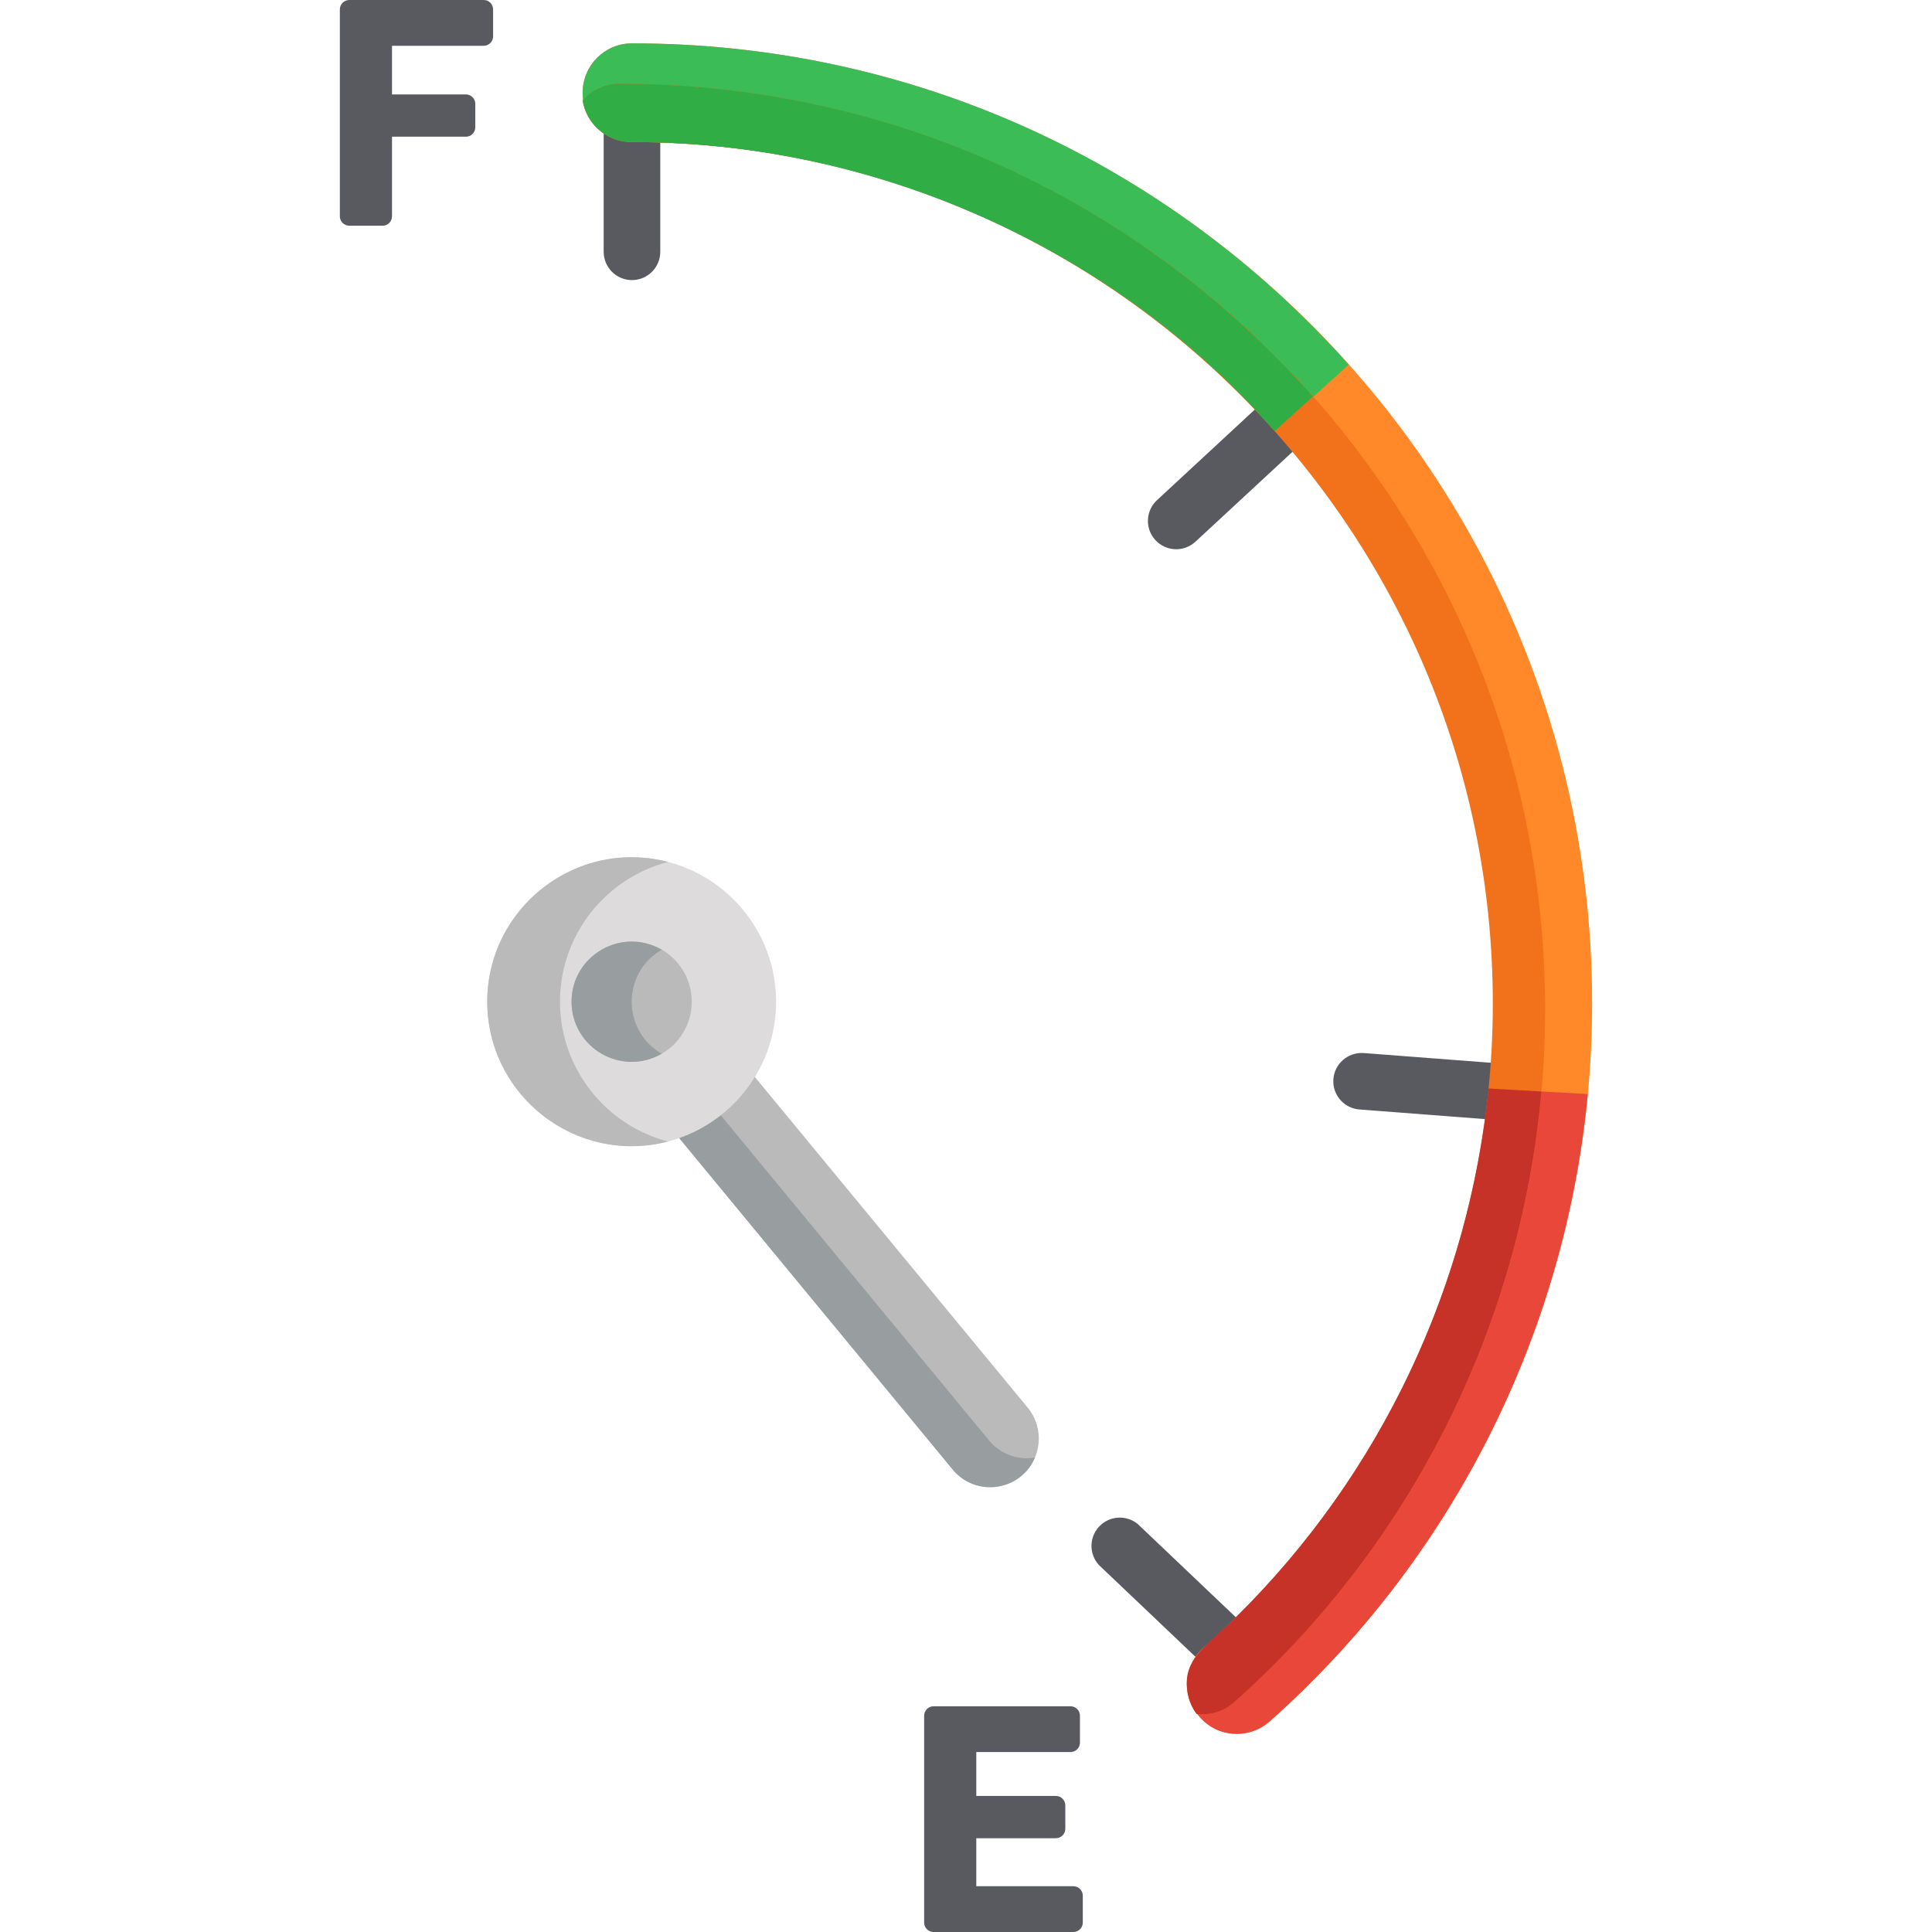
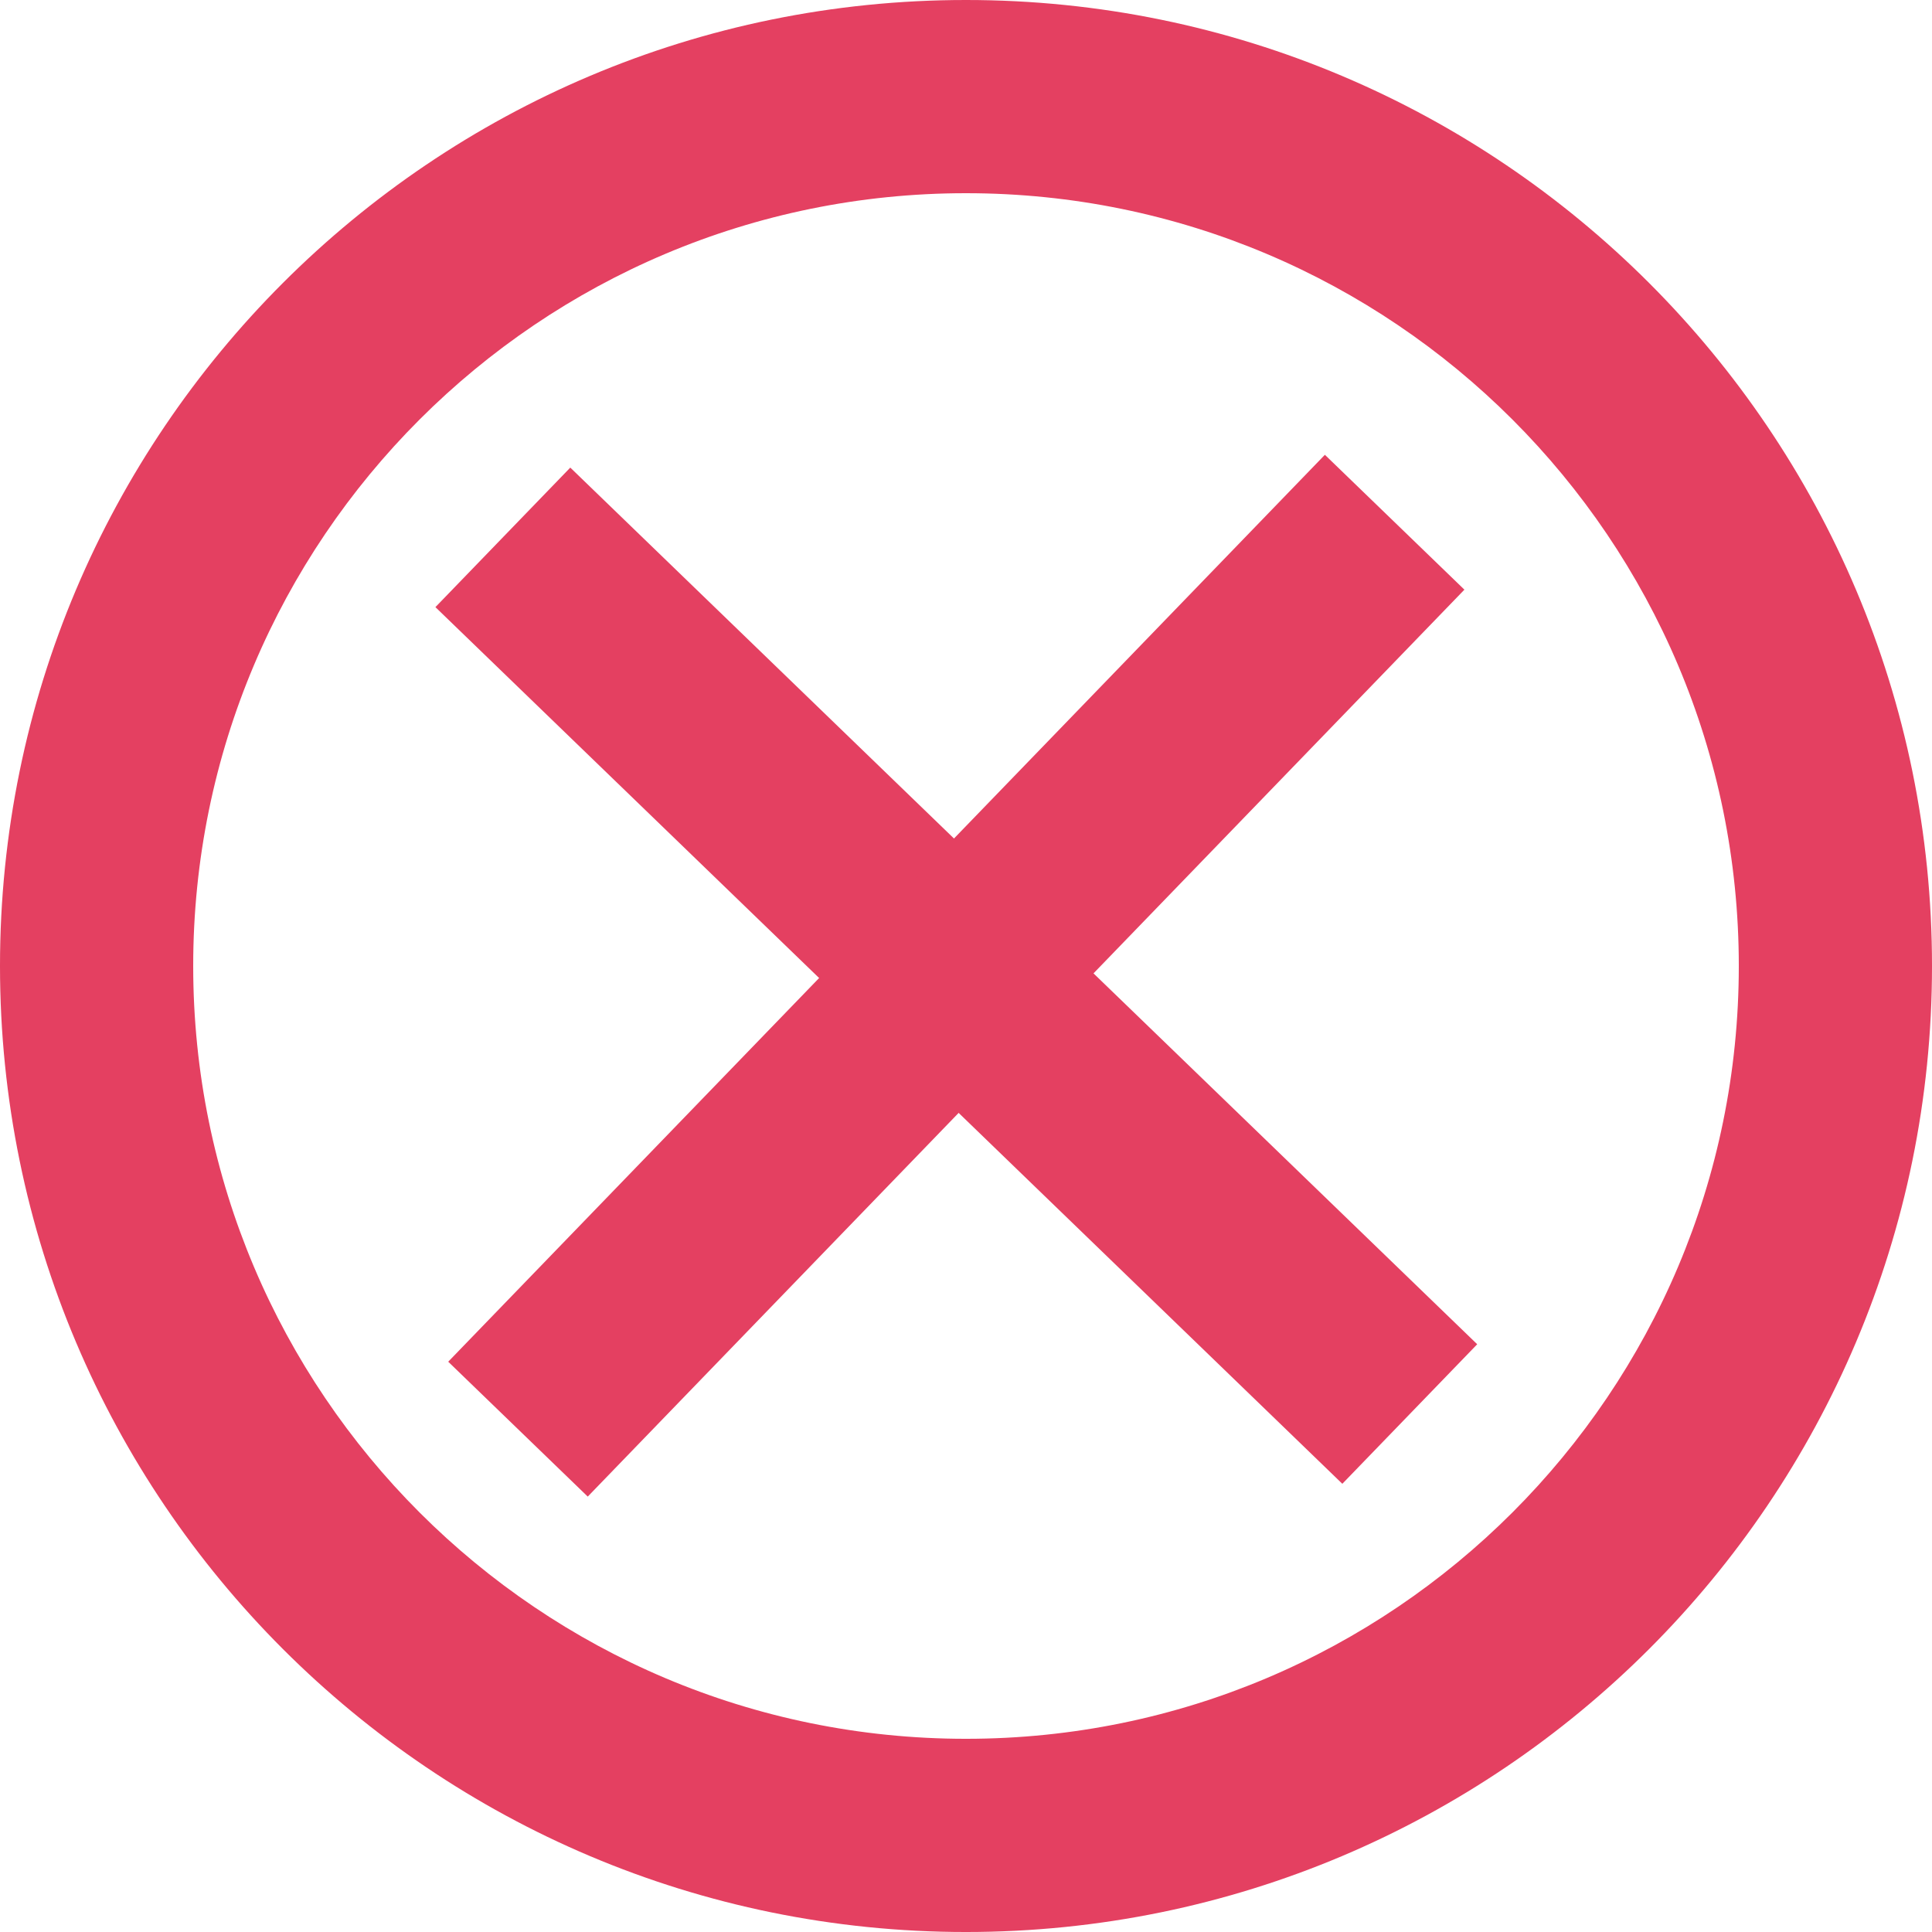
- <svg xmlns="http://www.w3.org/2000/svg" version="1.1" id="Capa_1" x="0px" y="0px" viewBox="0 0 511.999 511.999" style="enable-background:new 0 0 511.999 511.999;" xml:space="preserve">
-   <g>
-     <path style="fill:#585A60;" d="M317.379,439.609l-26.148-24.854c-2.801-3.051-2.599-7.795,0.452-10.597   c3.051-2.802,7.795-2.601,10.597,0.452l26.148,24.854c2.801,3.051,2.599,7.795-0.452,10.597   C324.924,442.863,320.18,442.661,317.379,439.609z" />
-     <path style="fill:#585A60;" d="M396.532,296.797l-36.117-2.763c-4.135-0.234-7.298-3.777-7.064-7.912   c0.234-4.136,3.771-7.27,7.912-7.065l36.117,2.763c4.135,0.234,7.298,3.777,7.063,7.912   C404.212,293.829,400.72,297.022,396.532,296.797z" />
-     <path style="fill:#585A60;" d="M306.152,143.089c-2.781-3.069-2.547-7.813,0.522-10.594l27.783-25.737   c3.069-2.782,7.812-2.548,10.594,0.521c2.781,3.069,2.547,7.813-0.522,10.594l-27.783,25.737   C313.674,146.393,308.932,146.157,306.152,143.089z" />
+ <svg xmlns="http://www.w3.org/2000/svg" width="99.559mm" height="99.559mm" viewBox="0 0 99.559 99.559" version="1.1" id="svg4521">
+   <defs id="defs4515" />
+   <g id="layer1" transform="translate(-0.2202911,-197.2203)">
+     <path style="opacity:1;fill:#e44061;fill-opacity:1;stroke:none;stroke-width:1.665;stroke-miterlimit:4;stroke-dasharray:none;stroke-opacity:1" d="M 188.145 0 A 188.144 188.144 0 0 0 0 188.145 A 188.144 188.144 0 0 0 188.145 376.287 A 188.144 188.144 0 0 0 376.287 188.145 A 188.144 188.144 0 0 0 188.145 0 z M 188.145 37.629 A 150.515 150.515 0 0 1 338.658 188.145 A 150.515 150.515 0 0 1 188.145 338.658 A 150.515 150.515 0 0 1 37.629 188.145 A 150.515 150.515 0 0 1 188.145 37.629 z " transform="matrix(0.2645833,0,0,0.2645833,0.2202911,197.2203)" id="path5066" />
+     <g id="g5121" transform="rotate(44.02189,-61.92037,140.1024)">
+       <rect transform="rotate(0.006038)" y="134.889" x="60.348" height="10" width="65" id="rect5087" style="opacity:1;fill:#e44061;fill-opacity:1;stroke:none;stroke-width:0.446;stroke-miterlimit:4;stroke-dasharray:none;stroke-opacity:1" />
+       <rect transform="rotate(90.00604)" y="-97.848" x="107.389" height="10" width="65" id="rect5087-0" style="opacity:1;fill:#e44061;fill-opacity:1;stroke:none;stroke-width:0.446;stroke-miterlimit:4;stroke-dasharray:none;stroke-opacity:1" />
+     </g>
  </g>
-   <path style="fill:#BABABA;" d="M179.403,300.882l73.074,88.556c4.527,5.487,12.648,6.265,18.134,1.737  c5.488-4.528,6.267-12.648,1.739-18.136l-73.034-88.507C194.731,292.266,187.568,298.002,179.403,300.882z" />
-   <path style="fill:#989DA0;" d="M262.145,381.771l-71.778-86.985c-3.385,2.698-7.091,4.73-10.963,6.097l73.074,88.556  c6.152,7.457,18.04,5.71,21.794-3.181C269.867,387.014,265.192,385.464,262.145,381.771z" />
-   <path style="fill:#FF8828;" d="M318.017,455.105c-4.797-5.397-4.313-13.66,1.086-18.457  c48.736-43.322,76.689-105.541,76.689-170.699c0-125.89-102.422-228.31-228.312-228.31c-7.221,0-13.074-5.854-13.074-13.074  c0-7.219,5.854-13.073,13.074-13.073c140.638,0,254.455,113.807,254.455,254.457c0,72.621-31.148,141.961-85.463,190.241  C331.072,460.988,322.812,460.498,318.017,455.105z" />
-   <path style="fill:#EA473B;" d="M420.776,289.942l-26.119-1.48c-5.643,56.814-32.469,109.886-75.555,148.187  c-8.998,7.995-3.252,22.844,8.689,22.844c3.09,0,6.189-1.089,8.68-3.302C384.767,413.259,414.726,353.675,420.776,289.942z" />
-   <g>
-     <path style="fill:#585A60;" d="M128.177,0H92.565c-1.381,0-2.5,1.119-2.5,2.5v54.82c0,1.381,1.119,2.5,2.5,2.5h8.818   c1.381,0,2.5-1.119,2.5-2.5V36.229h19.574c1.381,0,2.5-1.119,2.5-2.5v-6.206c0-1.381-1.119-2.5-2.5-2.5h-19.574V12.132h24.293   c1.381,0,2.5-1.119,2.5-2.5V2.5C130.677,1.119,129.558,0,128.177,0z" />
-     <path style="fill:#585A60;" d="M284.452,499.868h-25.725v-12.723h21.09c1.381,0,2.5-1.119,2.5-2.5v-6.205   c0-1.381-1.119-2.5-2.5-2.5h-21.09v-11.628h24.969c1.381,0,2.5-1.119,2.5-2.5v-7.133c0-1.381-1.119-2.5-2.5-2.5h-36.287   c-1.381,0-2.5,1.119-2.5,2.5v54.82c0,1.381,1.119,2.5,2.5,2.5h37.043c1.381,0,2.5-1.119,2.5-2.5v-7.132   C286.952,500.987,285.833,499.868,284.452,499.868z" />
-   </g>
-   <path style="fill:#DDDBDB;" d="M167.395,227.188c-21.105,0-38.275,17.17-38.275,38.275c0,21.107,17.17,38.277,38.275,38.277  c21.106,0,38.277-17.171,38.277-38.277C205.673,244.357,188.501,227.188,167.395,227.188z" />
-   <path style="fill:#BABABA;" d="M148.4,265.463c0-17.776,12.182-32.76,28.636-37.044c-24.294-6.33-47.915,12.132-47.915,37.044  c0,24.902,23.609,43.379,47.915,37.046C160.582,298.224,148.4,283.24,148.4,265.463z" />
-   <path style="fill:#585A60;" d="M167.48,74.225c-4.142,0-7.5-3.357-7.5-7.5V34.64c0-4.143,3.358-7.5,7.5-7.5s7.5,3.357,7.5,7.5  v32.085C174.98,70.867,171.622,74.225,167.48,74.225z" />
-   <path style="fill:#3BBC56;" d="M167.48,11.492c-7.221,0-13.074,5.855-13.074,13.073c0,7.221,5.854,13.074,13.074,13.074  c67.719,0,128.635,29.646,170.484,76.63l19.457-17.632C308.689,42.069,240.5,11.492,167.48,11.492z" />
-   <path style="fill:#BABABA;" d="M183.319,265.463c0,8.795-7.127,15.925-15.924,15.925c-8.793,0-15.924-7.13-15.924-15.925  c0-8.792,7.131-15.924,15.924-15.924C176.192,249.539,183.319,256.671,183.319,265.463z" />
-   <path style="fill:#989DA0;" d="M175.358,251.688c-10.605-6.145-23.887,1.541-23.887,13.775c0,12.223,13.27,19.925,23.887,13.777  C164.742,273.089,164.761,257.828,175.358,251.688z" />
-   <path style="fill:#F2721C;" d="M327.038,451.136c52.391-46.569,82.436-113.454,82.436-183.504  c0-135.658-109.774-245.446-245.444-245.446c-3.861,0-7.311,1.74-9.624,4.474c1.004,6.223,6.384,10.981,12.89,10.981  c125.892,0,228.313,102.42,228.313,228.31c0,65.158-27.953,127.377-76.689,170.699c-5.11,4.541-5.81,12.186-1.799,17.567  C320.885,454.681,324.418,453.464,327.038,451.136z" />
-   <path style="fill:#C63228;" d="M327.038,451.136c46.969-41.75,75.96-99.831,81.461-161.879l-14.022-0.795  c-5.114,51.364-27.808,101.596-67.144,140.308c-8.059,7.921-14.251,11.121-12.555,20.117c0.369,1.918,1.169,3.755,2.341,5.329  C320.885,454.681,324.418,453.464,327.038,451.136z" />
-   <path style="fill:#31AD45;" d="M337.78,114.27l10.143-9.19c-47.11-53.155-113.145-82.894-183.893-82.894  c-3.861,0-7.311,1.74-9.624,4.474c0.981,6.051,6.31,10.981,12.89,10.981C235.182,37.64,297.588,68.167,337.78,114.27z" />
-   <g>
- </g>
-   <g>
- </g>
-   <g>
- </g>
-   <g>
- </g>
-   <g>
- </g>
-   <g>
- </g>
-   <g>
- </g>
-   <g>
- </g>
-   <g>
- </g>
-   <g>
- </g>
-   <g>
- </g>
-   <g>
- </g>
-   <g>
- </g>
-   <g>
- </g>
-   <g>
- </g>
</svg>
